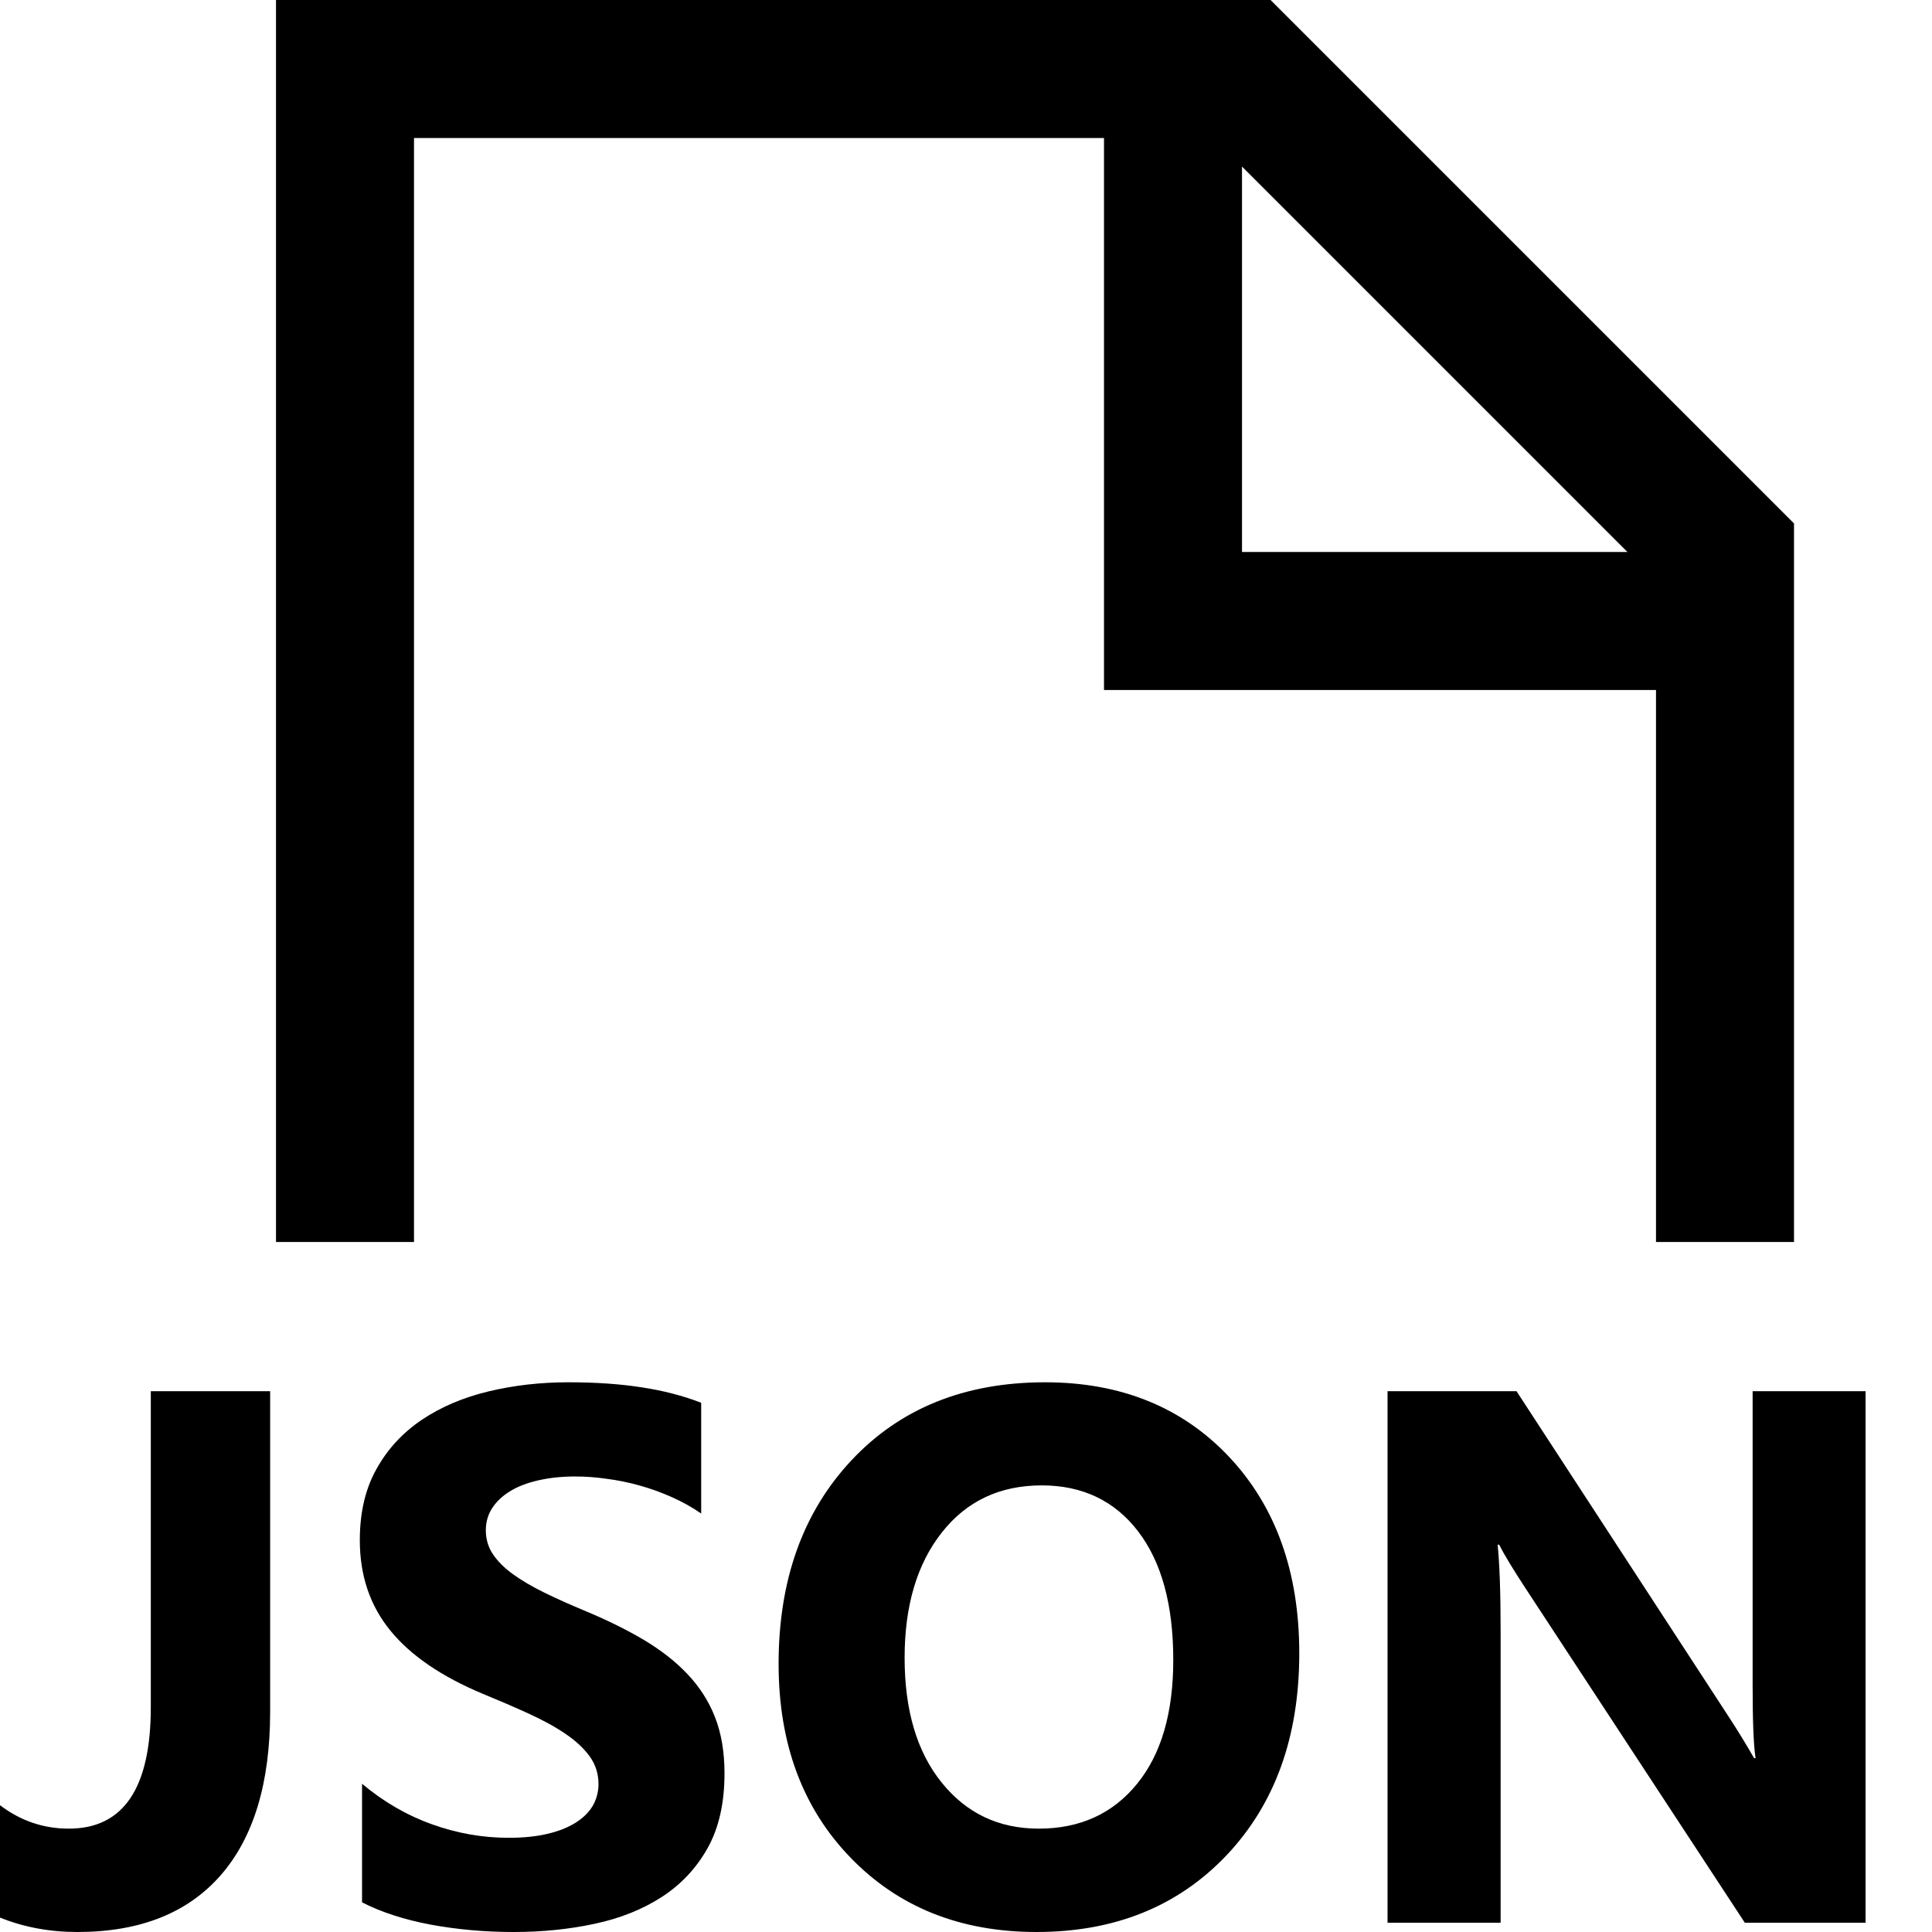
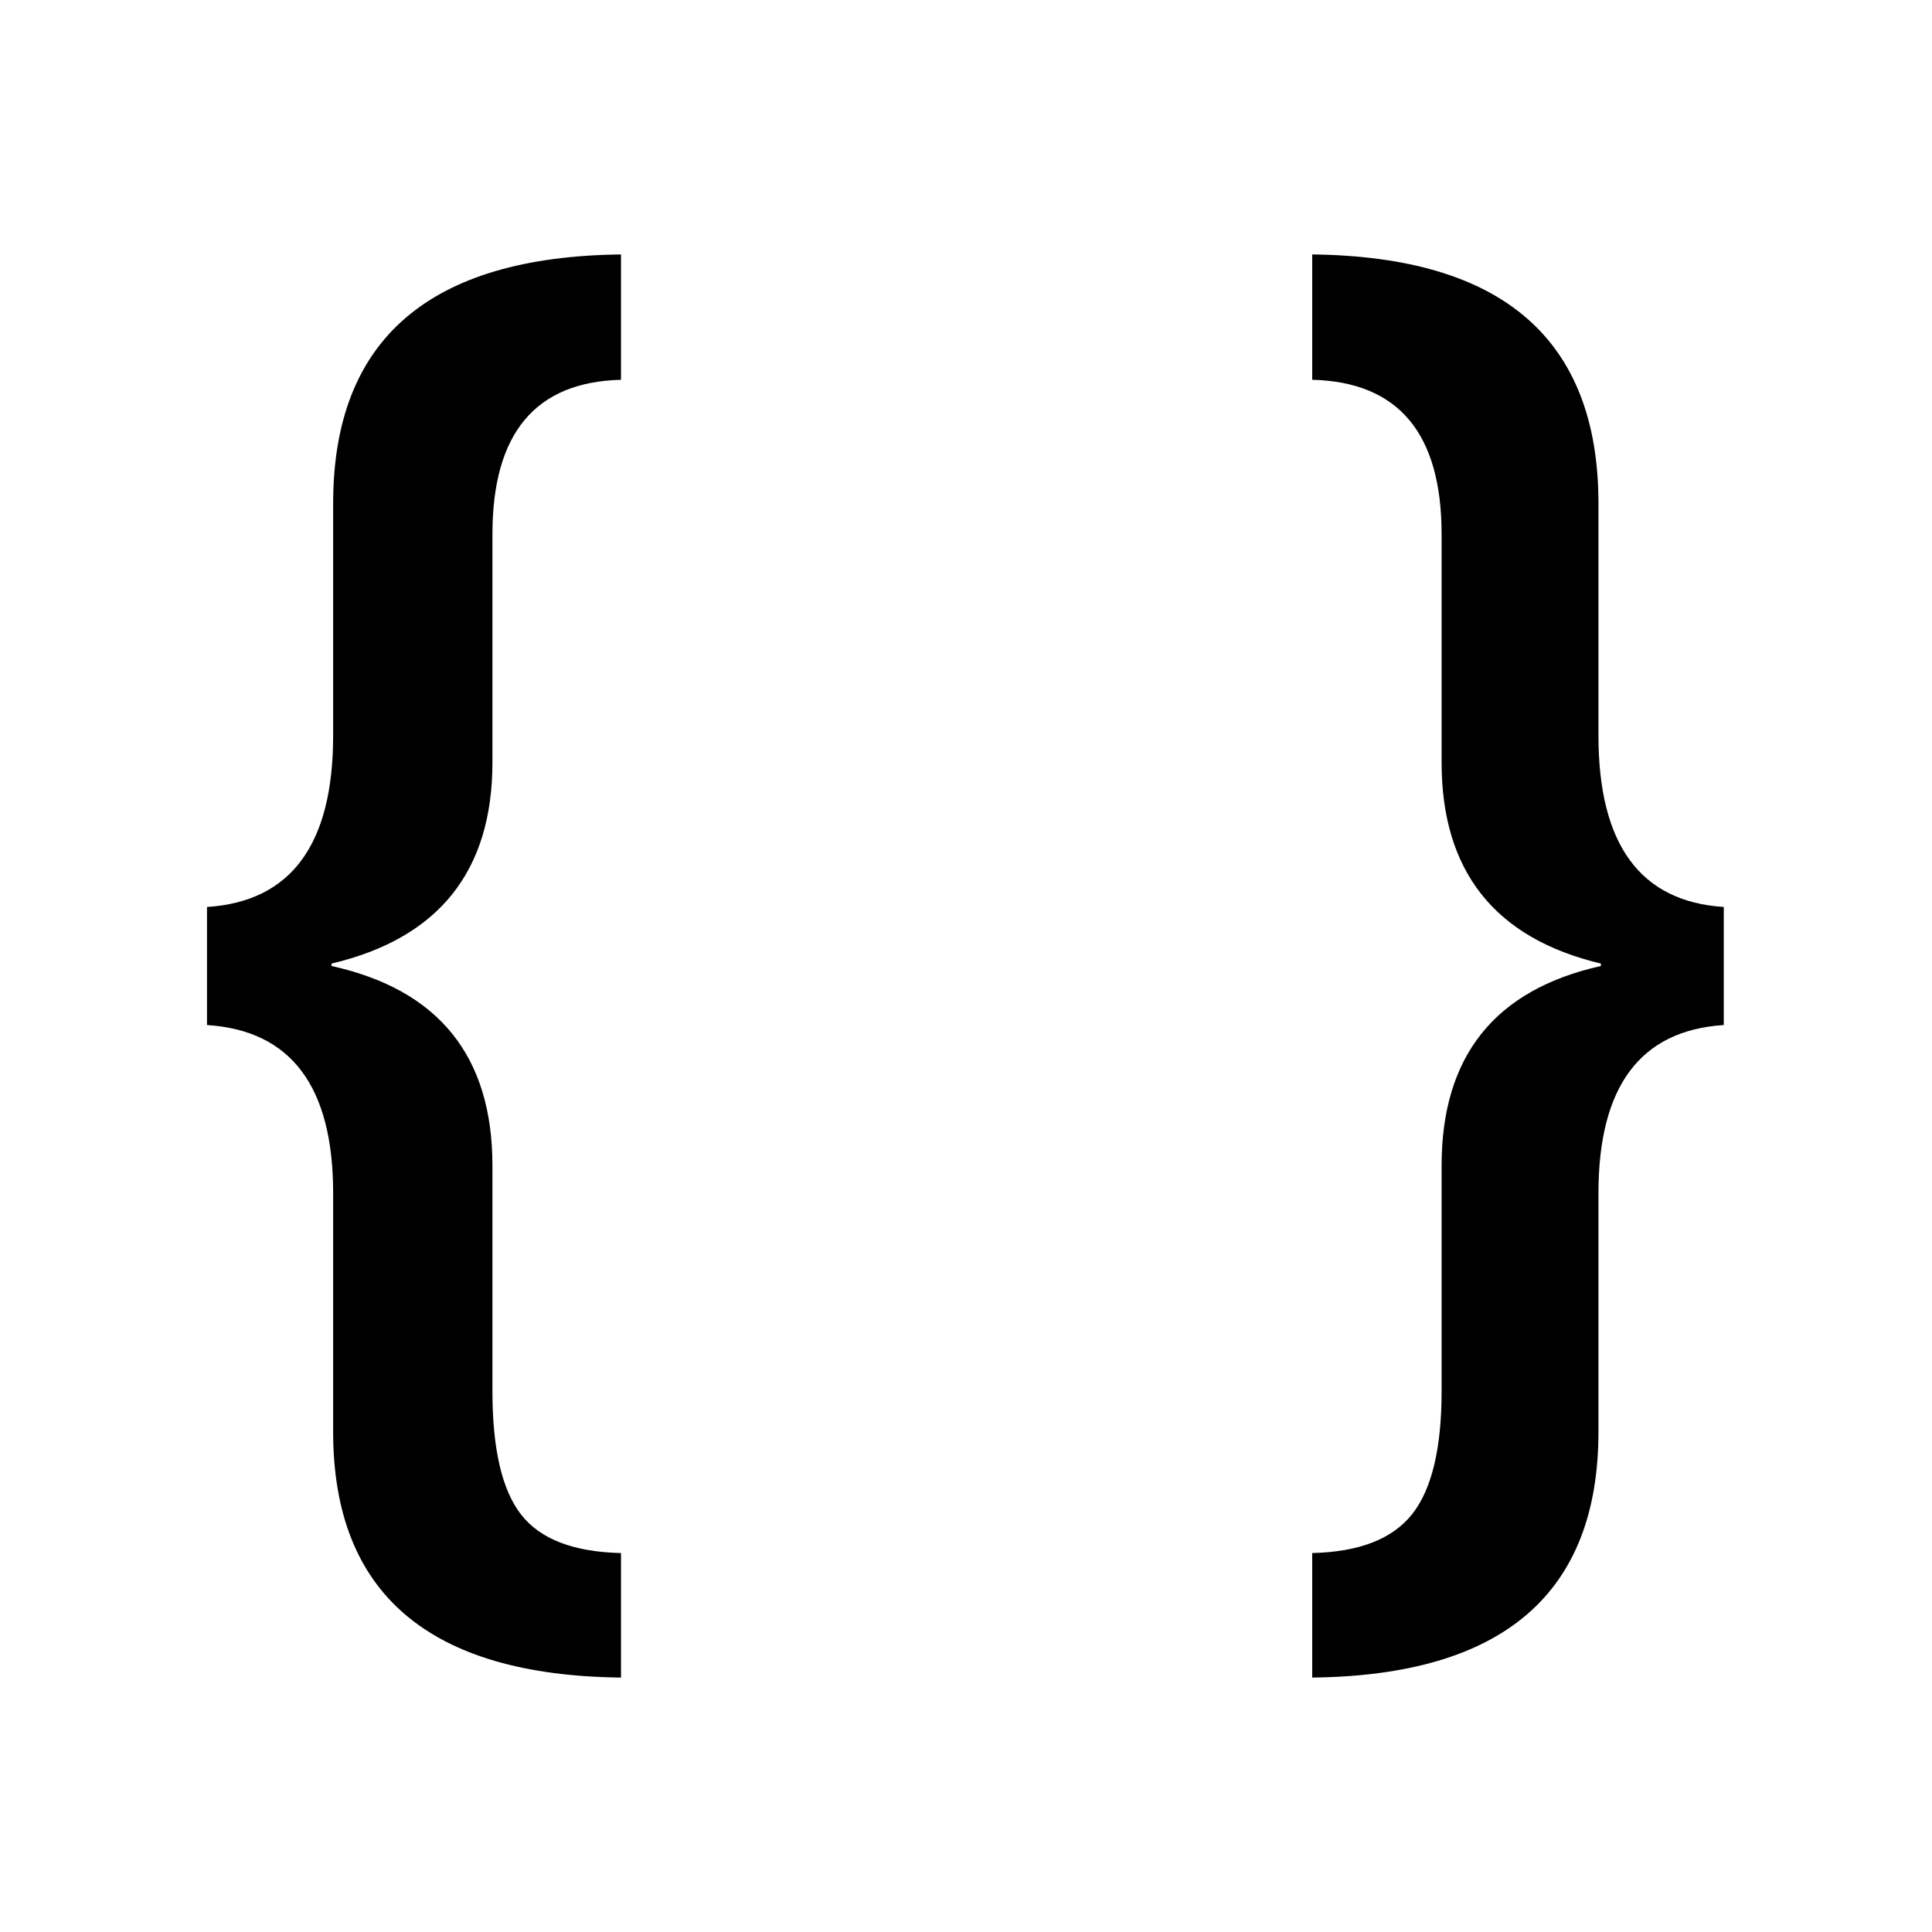
<svg xmlns="http://www.w3.org/2000/svg" viewBox="0 0 448 448">
-   <path d="M96 288V32h160v128h128v128h32V121.376L294.624 0H64v288h32zM288 38.624L377.376 128H288V38.624zM62.641 396.938c0 16.5-3.828 29.156-11.469 37.906C43.516 443.594 32.453 448 17.953 448 11.484 448 5.5 446.875 0 444.656v-26.063c4.75 3.625 10.078 5.438 15.969 5.438 12.672 0 19-9.406 19-28.188v-73.25h27.672v74.345zm21.312 44.187v-27.5c4.984 4.188 10.391 7.313 16.234 9.406s11.75 3.125 17.719 3.125c3.484 0 6.531-.313 9.141-.938s4.781-1.5 6.531-2.625 3.047-2.438 3.922-3.938a10.112 10.112 0 0 0 1.281-4.938c0-2.438-.688-4.563-2.063-6.469-1.375-1.875-3.25-3.625-5.625-5.219-2.375-1.625-5.203-3.156-8.469-4.656s-6.781-3-10.563-4.563c-9.625-4-16.813-8.906-21.531-14.688-4.734-5.781-7.094-12.781-7.094-20.969 0-6.406 1.281-11.938 3.875-16.531 2.563-4.625 6.078-8.406 10.516-11.406 4.438-2.969 9.578-5.156 15.422-6.563s12.031-2.125 18.563-2.125c6.422 0 12.109.406 17.063 1.188 4.953.75 9.531 1.938 13.719 3.563v25.688c-2.063-1.438-4.313-2.688-6.75-3.781s-4.938-2-7.531-2.719a52.052 52.052 0 0 0-7.688-1.563 49.701 49.701 0 0 0-7.25-.531c-3.156 0-6.031.313-8.594.906-2.594.594-4.766 1.438-6.531 2.531-1.781 1.094-3.156 2.406-4.125 3.906-.984 1.531-1.469 3.219-1.469 5.125 0 2.063.547 3.906 1.625 5.531 1.094 1.625 2.641 3.188 4.656 4.656 2 1.438 4.438 2.875 7.297 4.281s6.109 2.844 9.703 4.344c4.938 2.063 9.359 4.25 13.281 6.563 3.922 2.344 7.297 4.938 10.094 7.875 2.813 2.938 4.969 6.25 6.453 10S168 406.219 168 411.219c0 6.875-1.297 12.625-3.906 17.313-2.609 4.656-6.156 8.438-10.625 11.344-4.469 2.875-9.656 4.969-15.594 6.219-5.922 1.281-12.188 1.906-18.781 1.906-6.75 0-13.188-.594-19.281-1.719-6.11-1.157-11.391-2.876-15.86-5.157zM240.359 448c-17.641 0-32.031-5.75-43.141-17.25-11.109-11.469-16.672-26.438-16.672-44.906 0-19.469 5.641-35.219 16.922-47.25 11.297-12.031 26.25-18.063 44.875-18.063 17.563 0 31.813 5.781 42.656 17.281 10.844 11.531 16.281 26.719 16.281 45.563 0 19.344-5.625 34.969-16.875 46.844C273.156 442.063 258.469 448 240.359 448zm1.204-103.562c-9.734 0-17.469 3.656-23.203 10.969-5.734 7.281-8.594 16.969-8.594 29 0 12.188 2.859 21.844 8.594 28.938 5.734 7.125 13.234 10.688 22.516 10.688 9.563 0 17.156-3.469 22.781-10.375s8.406-16.469 8.406-28.75c0-12.781-2.719-22.719-8.156-29.813s-12.891-10.657-22.344-10.657zm191.031 101.406h-28l-50.781-77.438c-2.969-4.531-5.031-7.938-6.188-10.219h-.344c.438 4.344.688 11 .688 19.938v67.719H321.75v-123.25h29.906l48.906 75.031a199.403 199.403 0 0 1 6.188 10.063h.344c-.469-2.875-.688-8.5-.688-16.938v-68.156h26.188v123.25z" />
+   <path d="M144 389.002c-44.499-.503-66.749-19.501-66.749-57.002v-55.312c0-24.749-9.75-37.75-29.251-38.998v-27.376c19.501-1.251 29.251-14.499 29.251-39.75v-53.811c0-38 22.25-57.251 66.749-57.75v29.062c-19.875.499-29.811 12.435-29.811 35.811v52.877c0 25.248-12.438 40.813-37.315 46.685V224c24.877 5.501 37.315 20.938 37.315 46.314v52.314c0 13.373 2.218 22.906 6.656 28.592 4.435 5.686 12.154 8.656 23.155 8.906v28.876zM399.718 237.69c-19.376 1.248-29.062 14.25-29.062 38.998V332c0 37.501-22.125 56.499-66.374 57.002v-28.877c10.874-.25 18.592-3.248 23.155-8.998s6.845-15.251 6.845-28.499v-52.314c0-25.376 12.31-40.813 36.938-46.314v-.563c-24.627-5.872-36.938-21.437-36.938-46.685v-52.877c0-23.376-10-35.312-30-35.811V59.002c44.25.499 66.374 19.75 66.374 57.75v53.811c0 25.251 9.686 38.499 29.062 39.75v27.377z" />
</svg>
